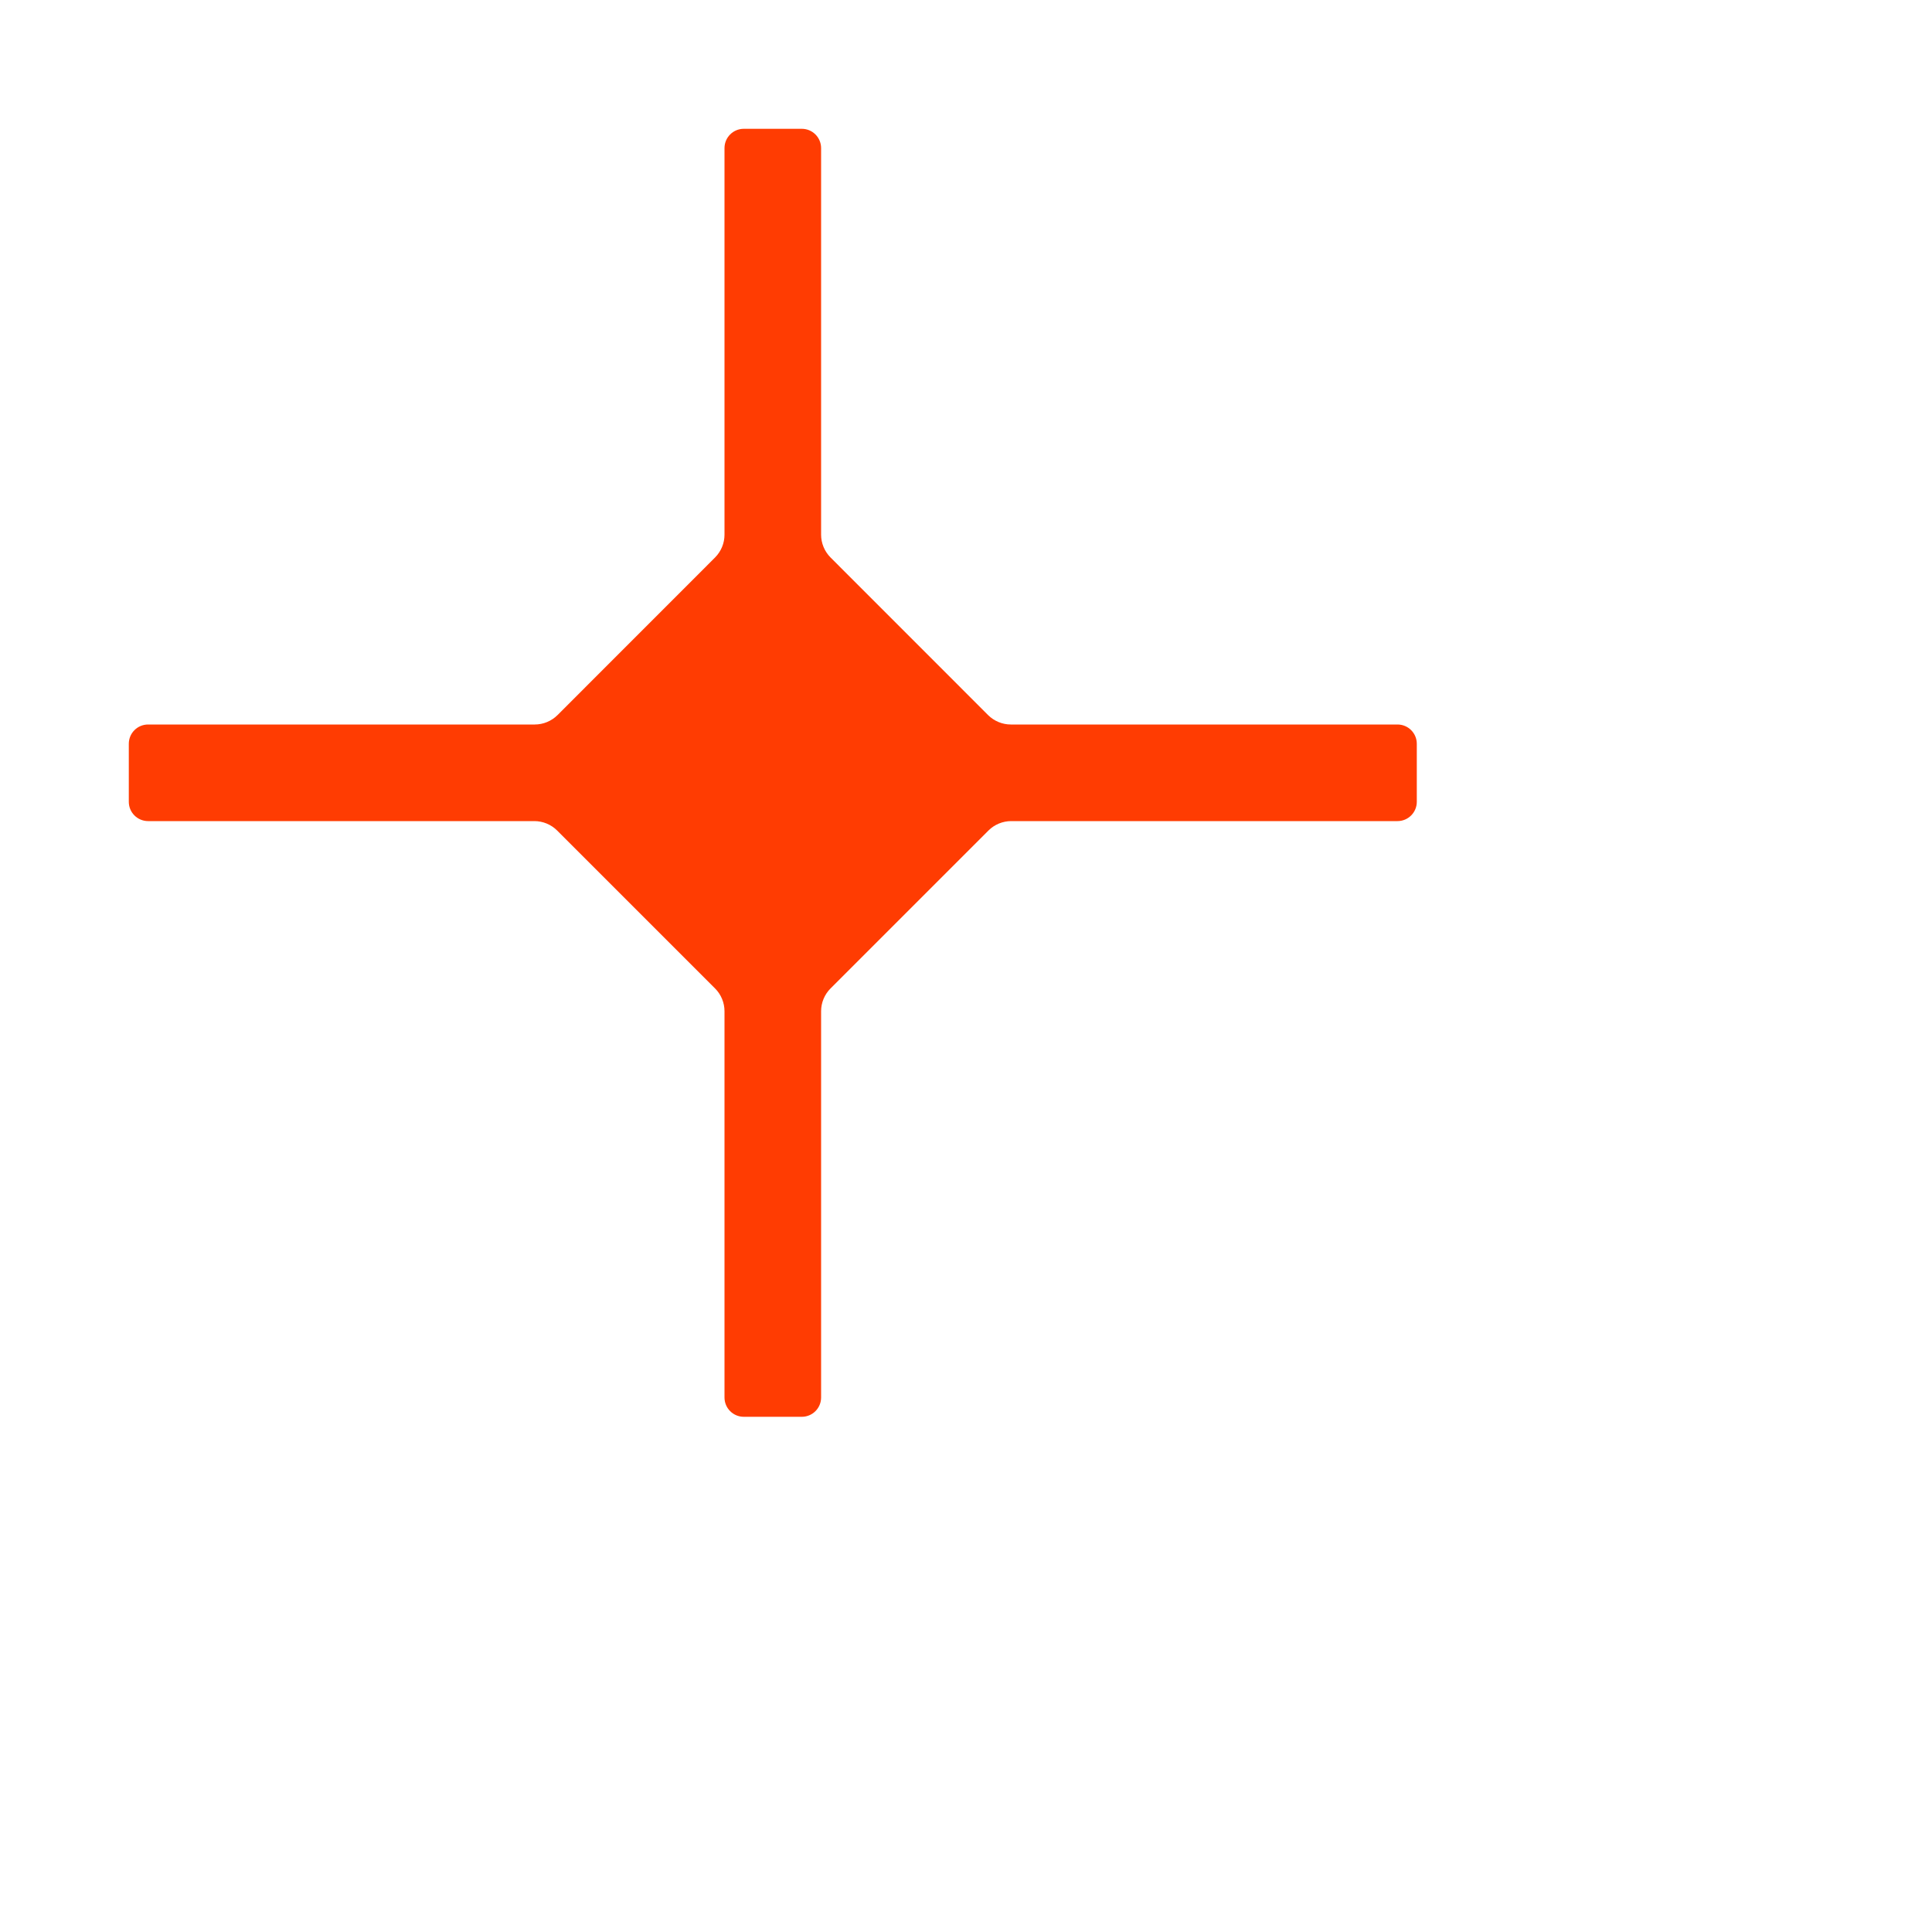
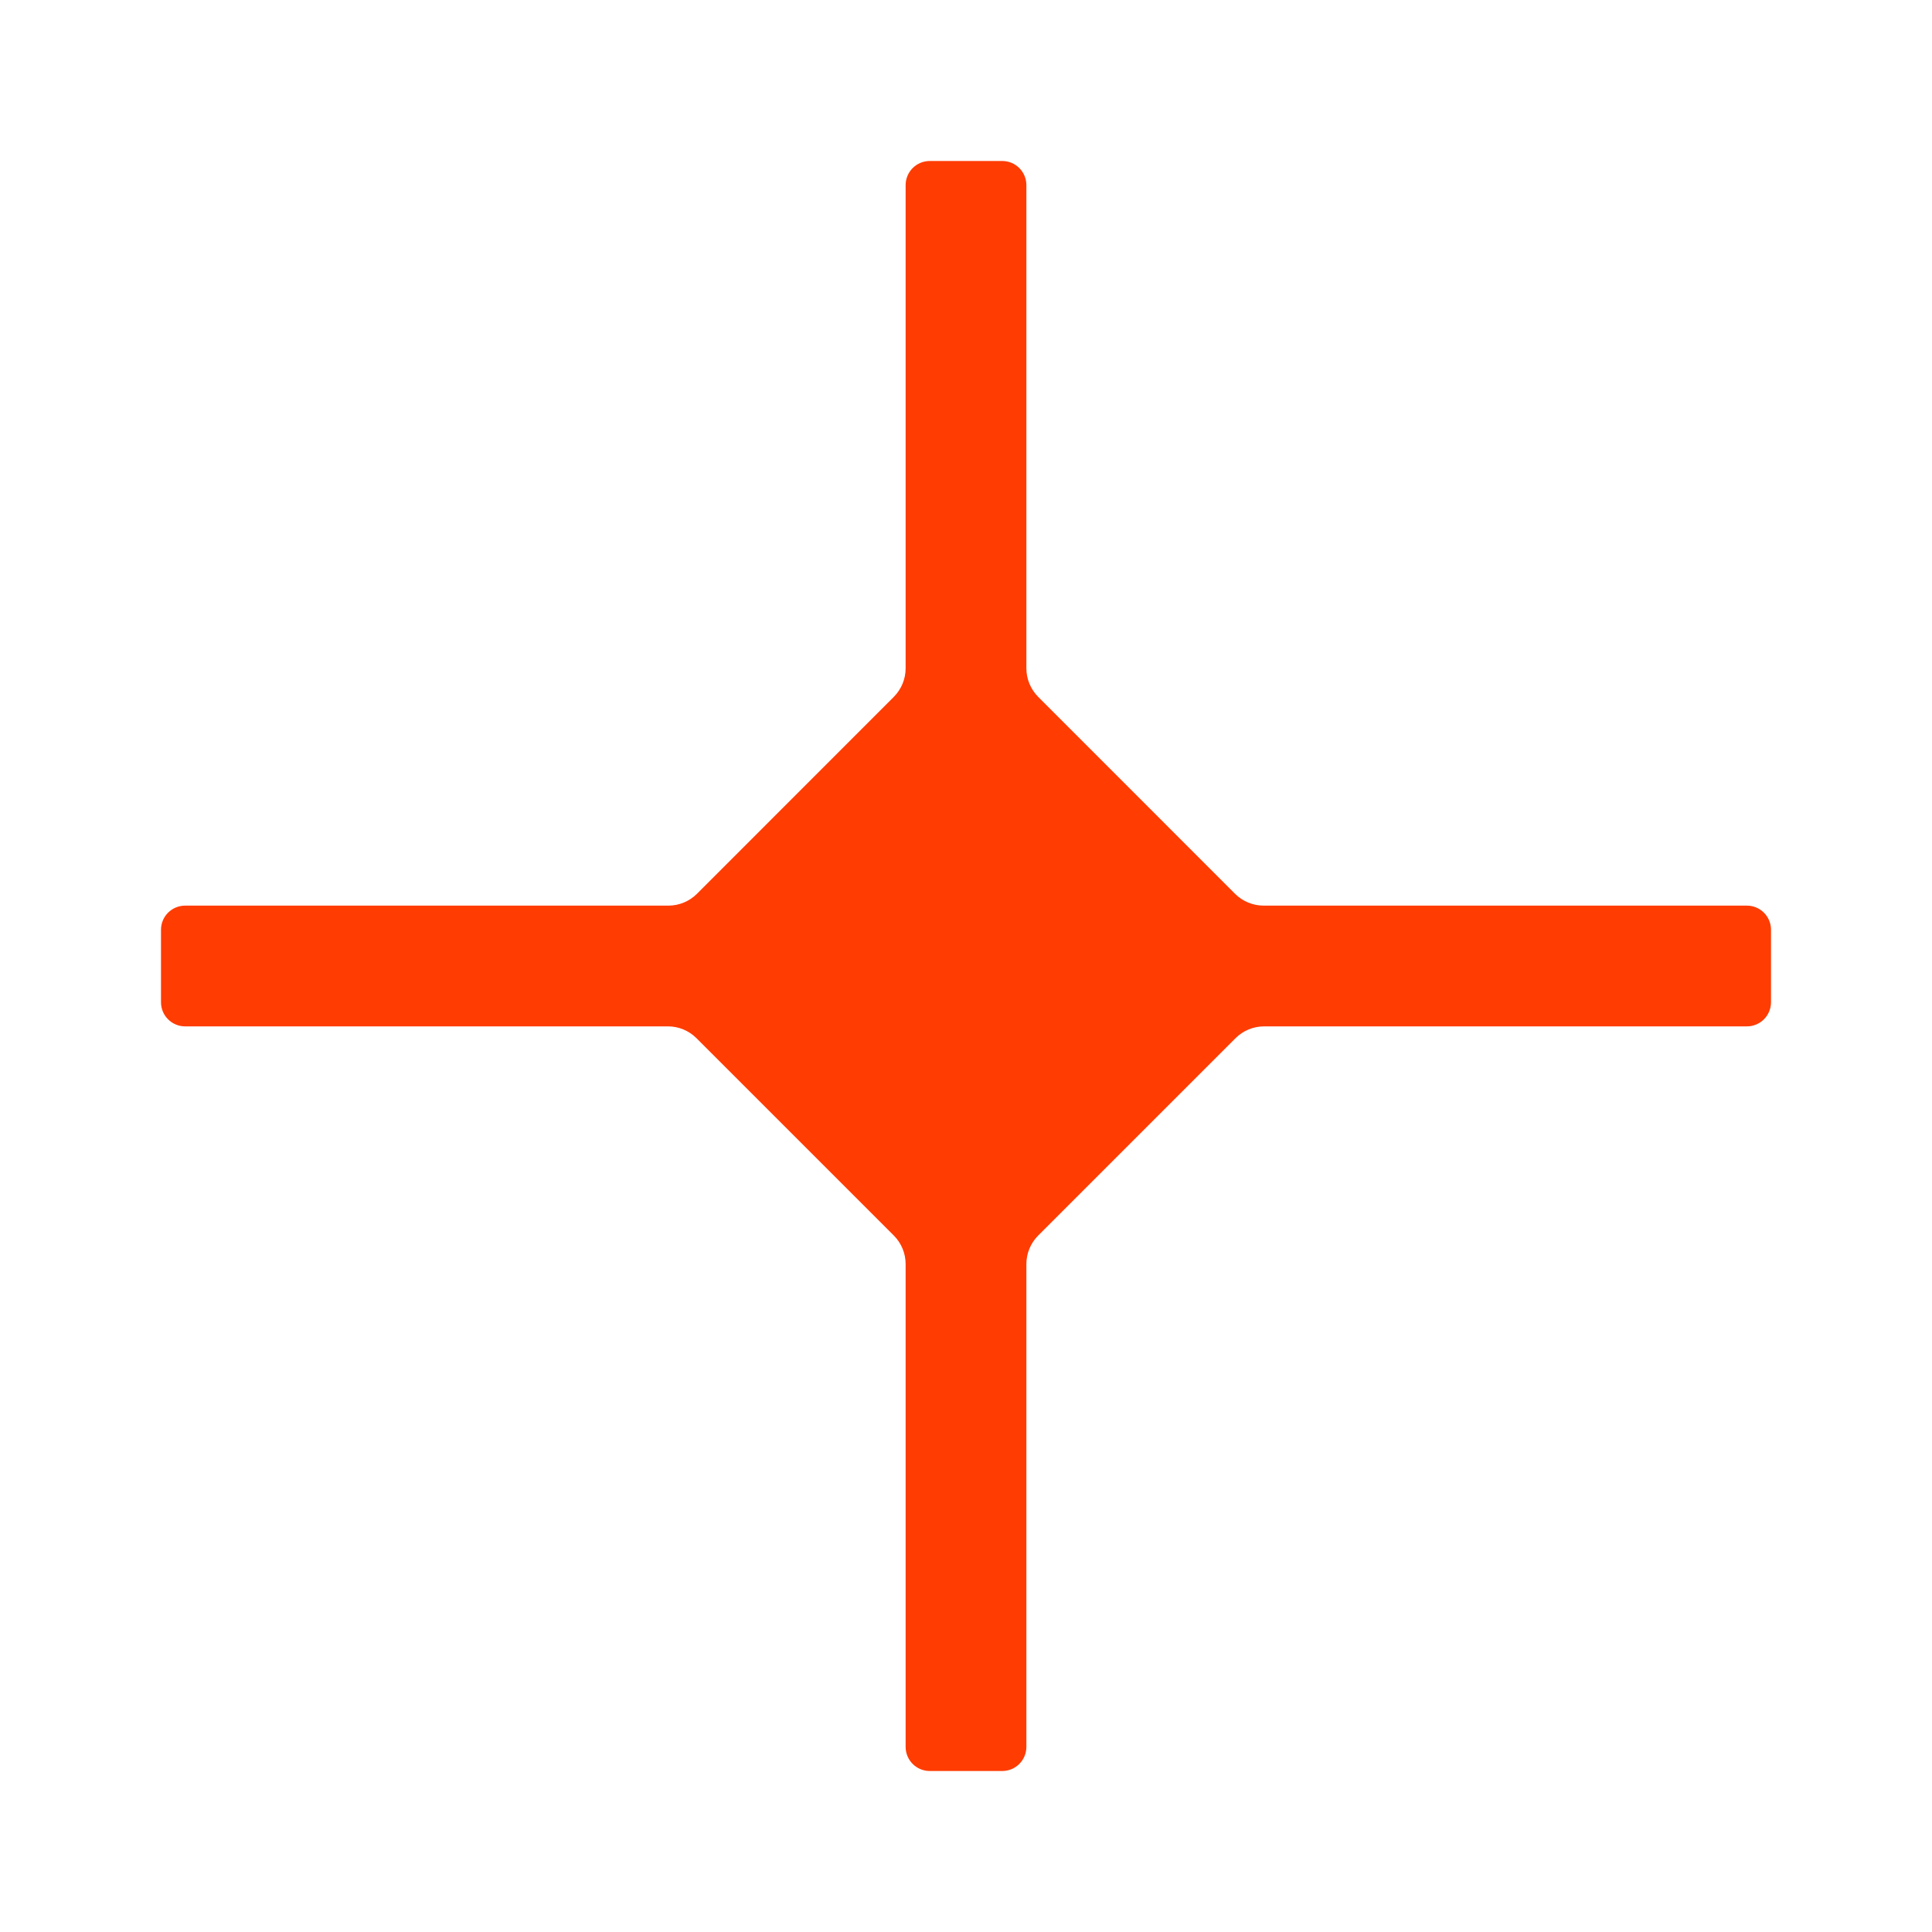
- <svg xmlns="http://www.w3.org/2000/svg" width="30" height="30" viewBox="0 0 30 30" fill="none">
+ <svg xmlns="http://www.w3.org/2000/svg" width="24" height="24" viewBox="0 0 24 24" fill="none">
  <path d="M12.45 2C12.616 2 12.75 2.134 12.75 2.3V8.303C12.75 8.435 12.803 8.562 12.896 8.656L15.343 11.104C15.437 11.197 15.564 11.25 15.696 11.25H21.7C21.866 11.25 22 11.384 22 11.55V12.45C22 12.616 21.866 12.75 21.7 12.75H15.702C15.57 12.75 15.442 12.803 15.349 12.896L12.896 15.349C12.803 15.442 12.75 15.57 12.75 15.702V21.7C12.75 21.866 12.616 22 12.45 22H11.55C11.384 22 11.25 21.866 11.25 21.7V15.702C11.25 15.57 11.197 15.442 11.104 15.349L8.651 12.896C8.558 12.803 8.43 12.75 8.298 12.75H2.3C2.134 12.75 2 12.616 2 12.45V11.55C2 11.384 2.134 11.25 2.3 11.25H8.304C8.436 11.25 8.563 11.197 8.657 11.104L11.104 8.656C11.197 8.562 11.25 8.435 11.25 8.303V2.3C11.25 2.134 11.384 2 11.55 2H12.45Z" fill="#FF3C02" />
</svg>
